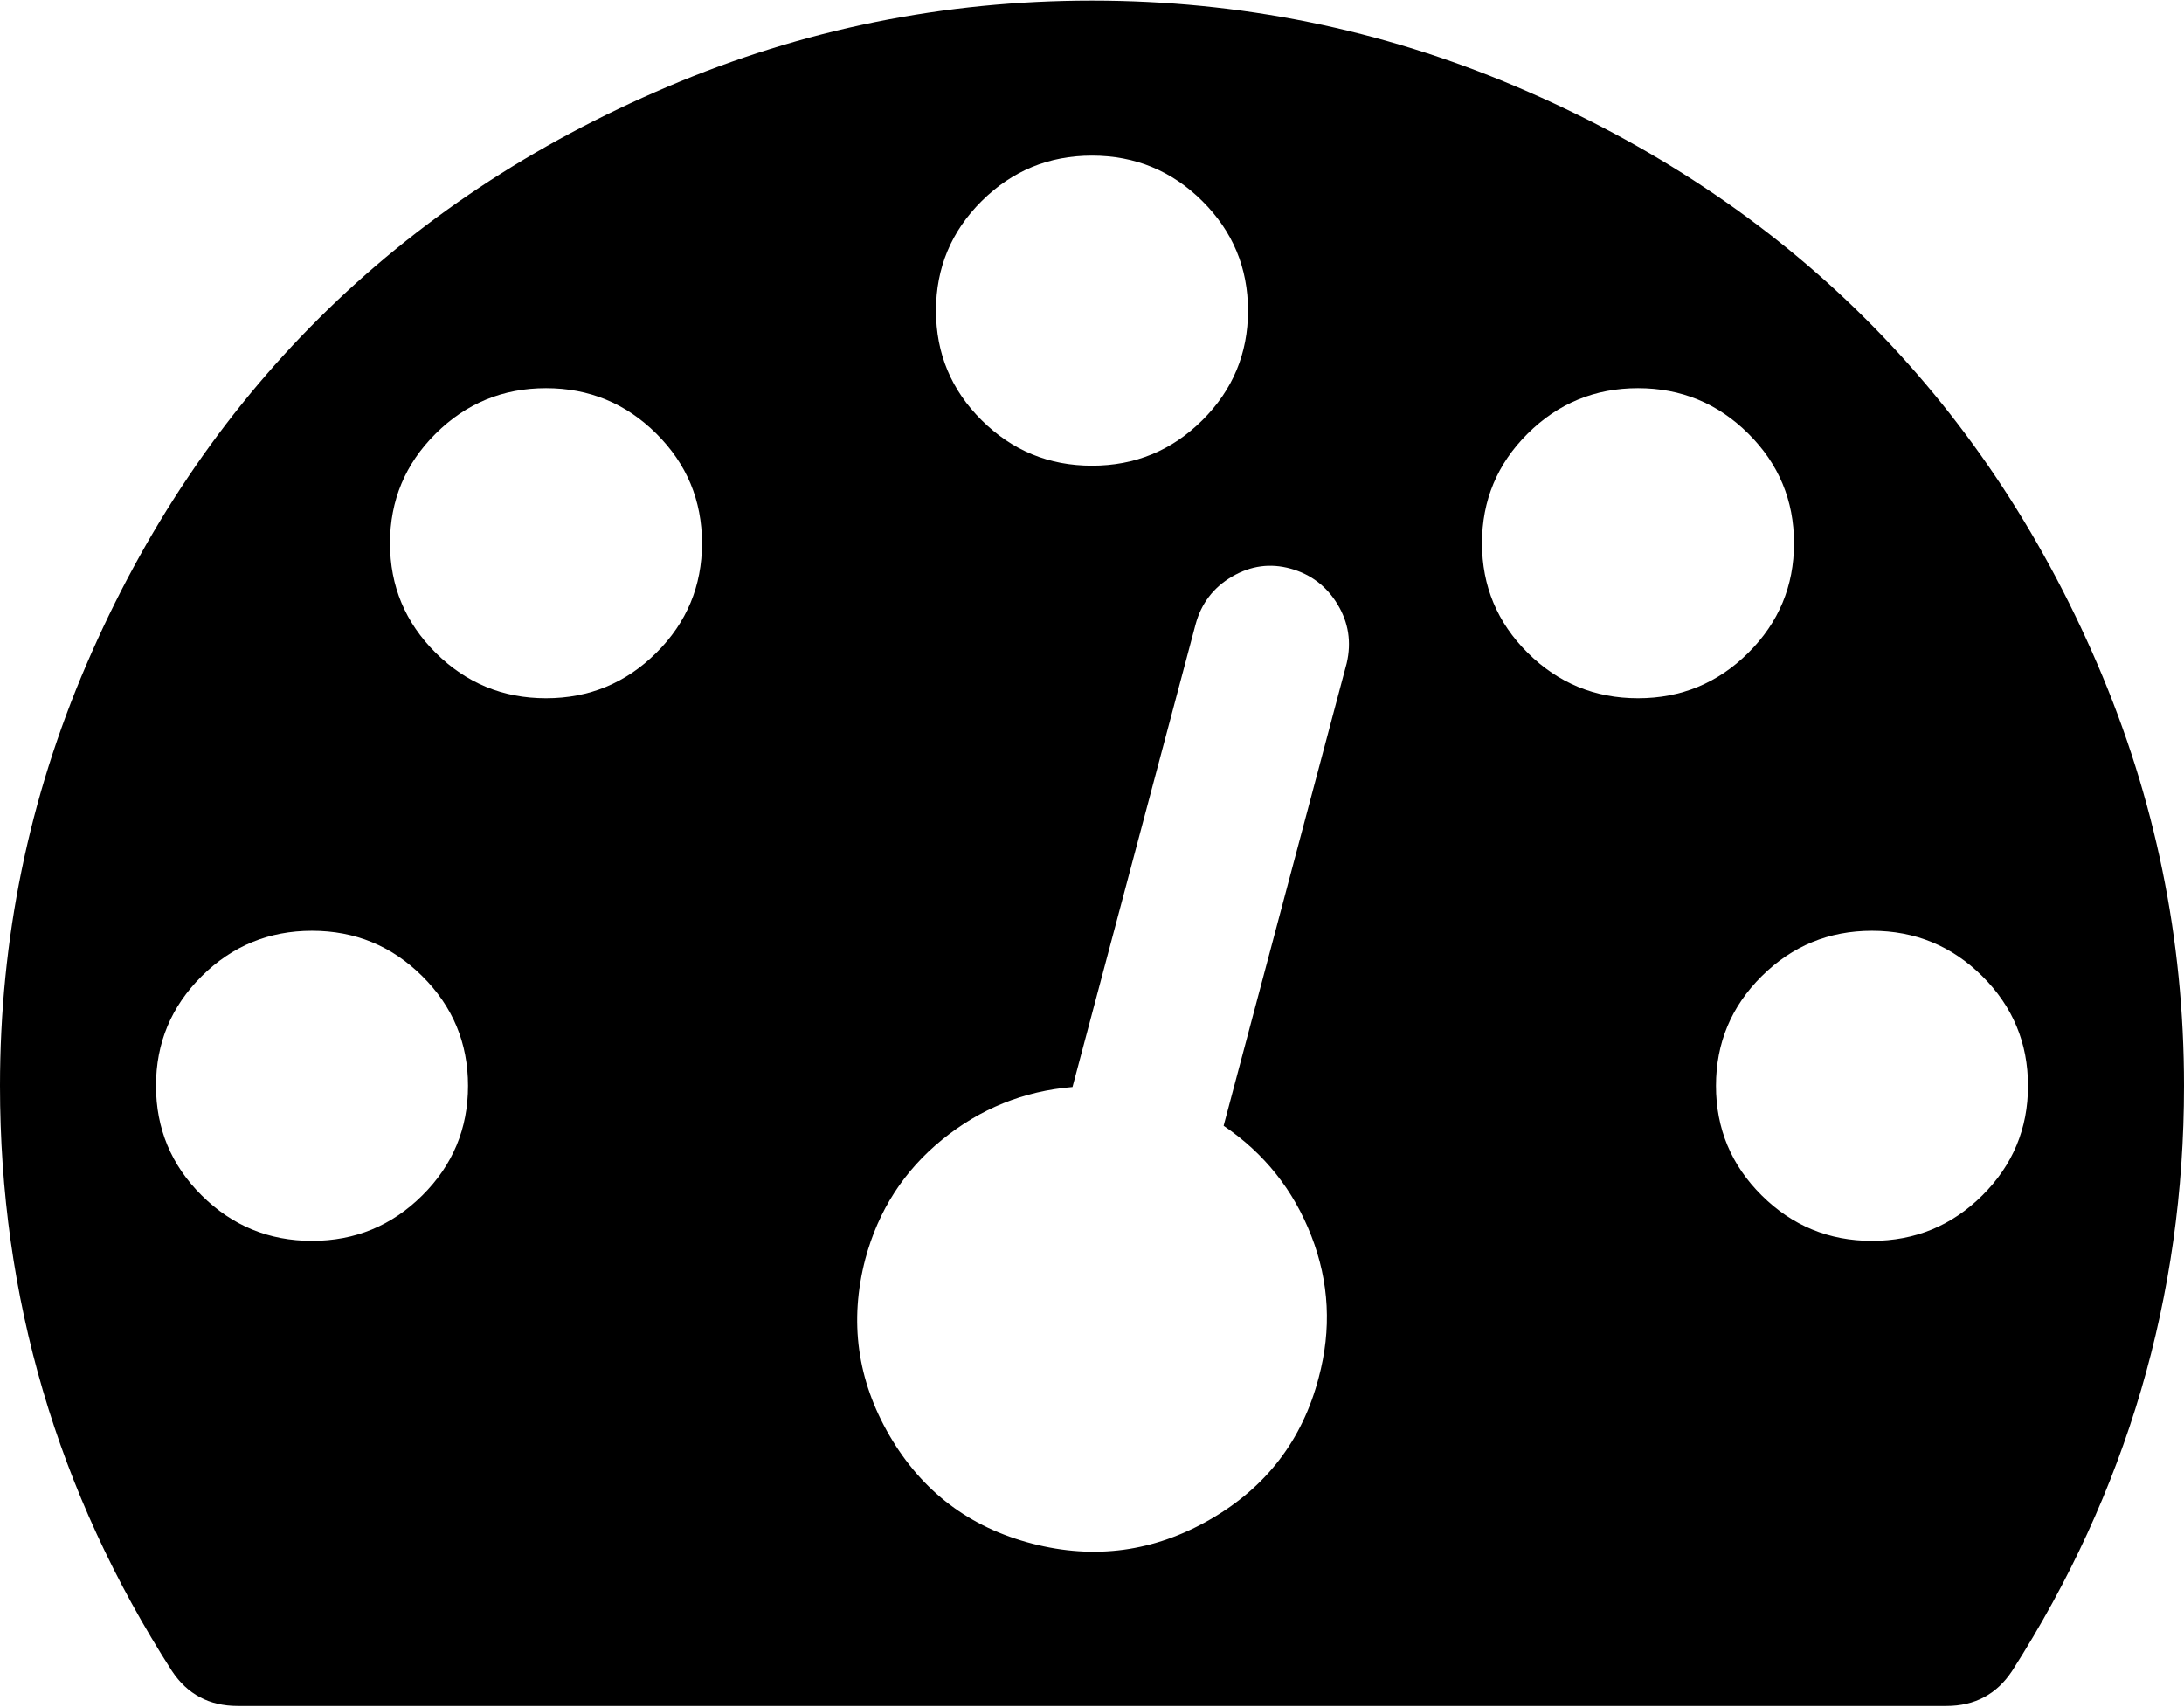
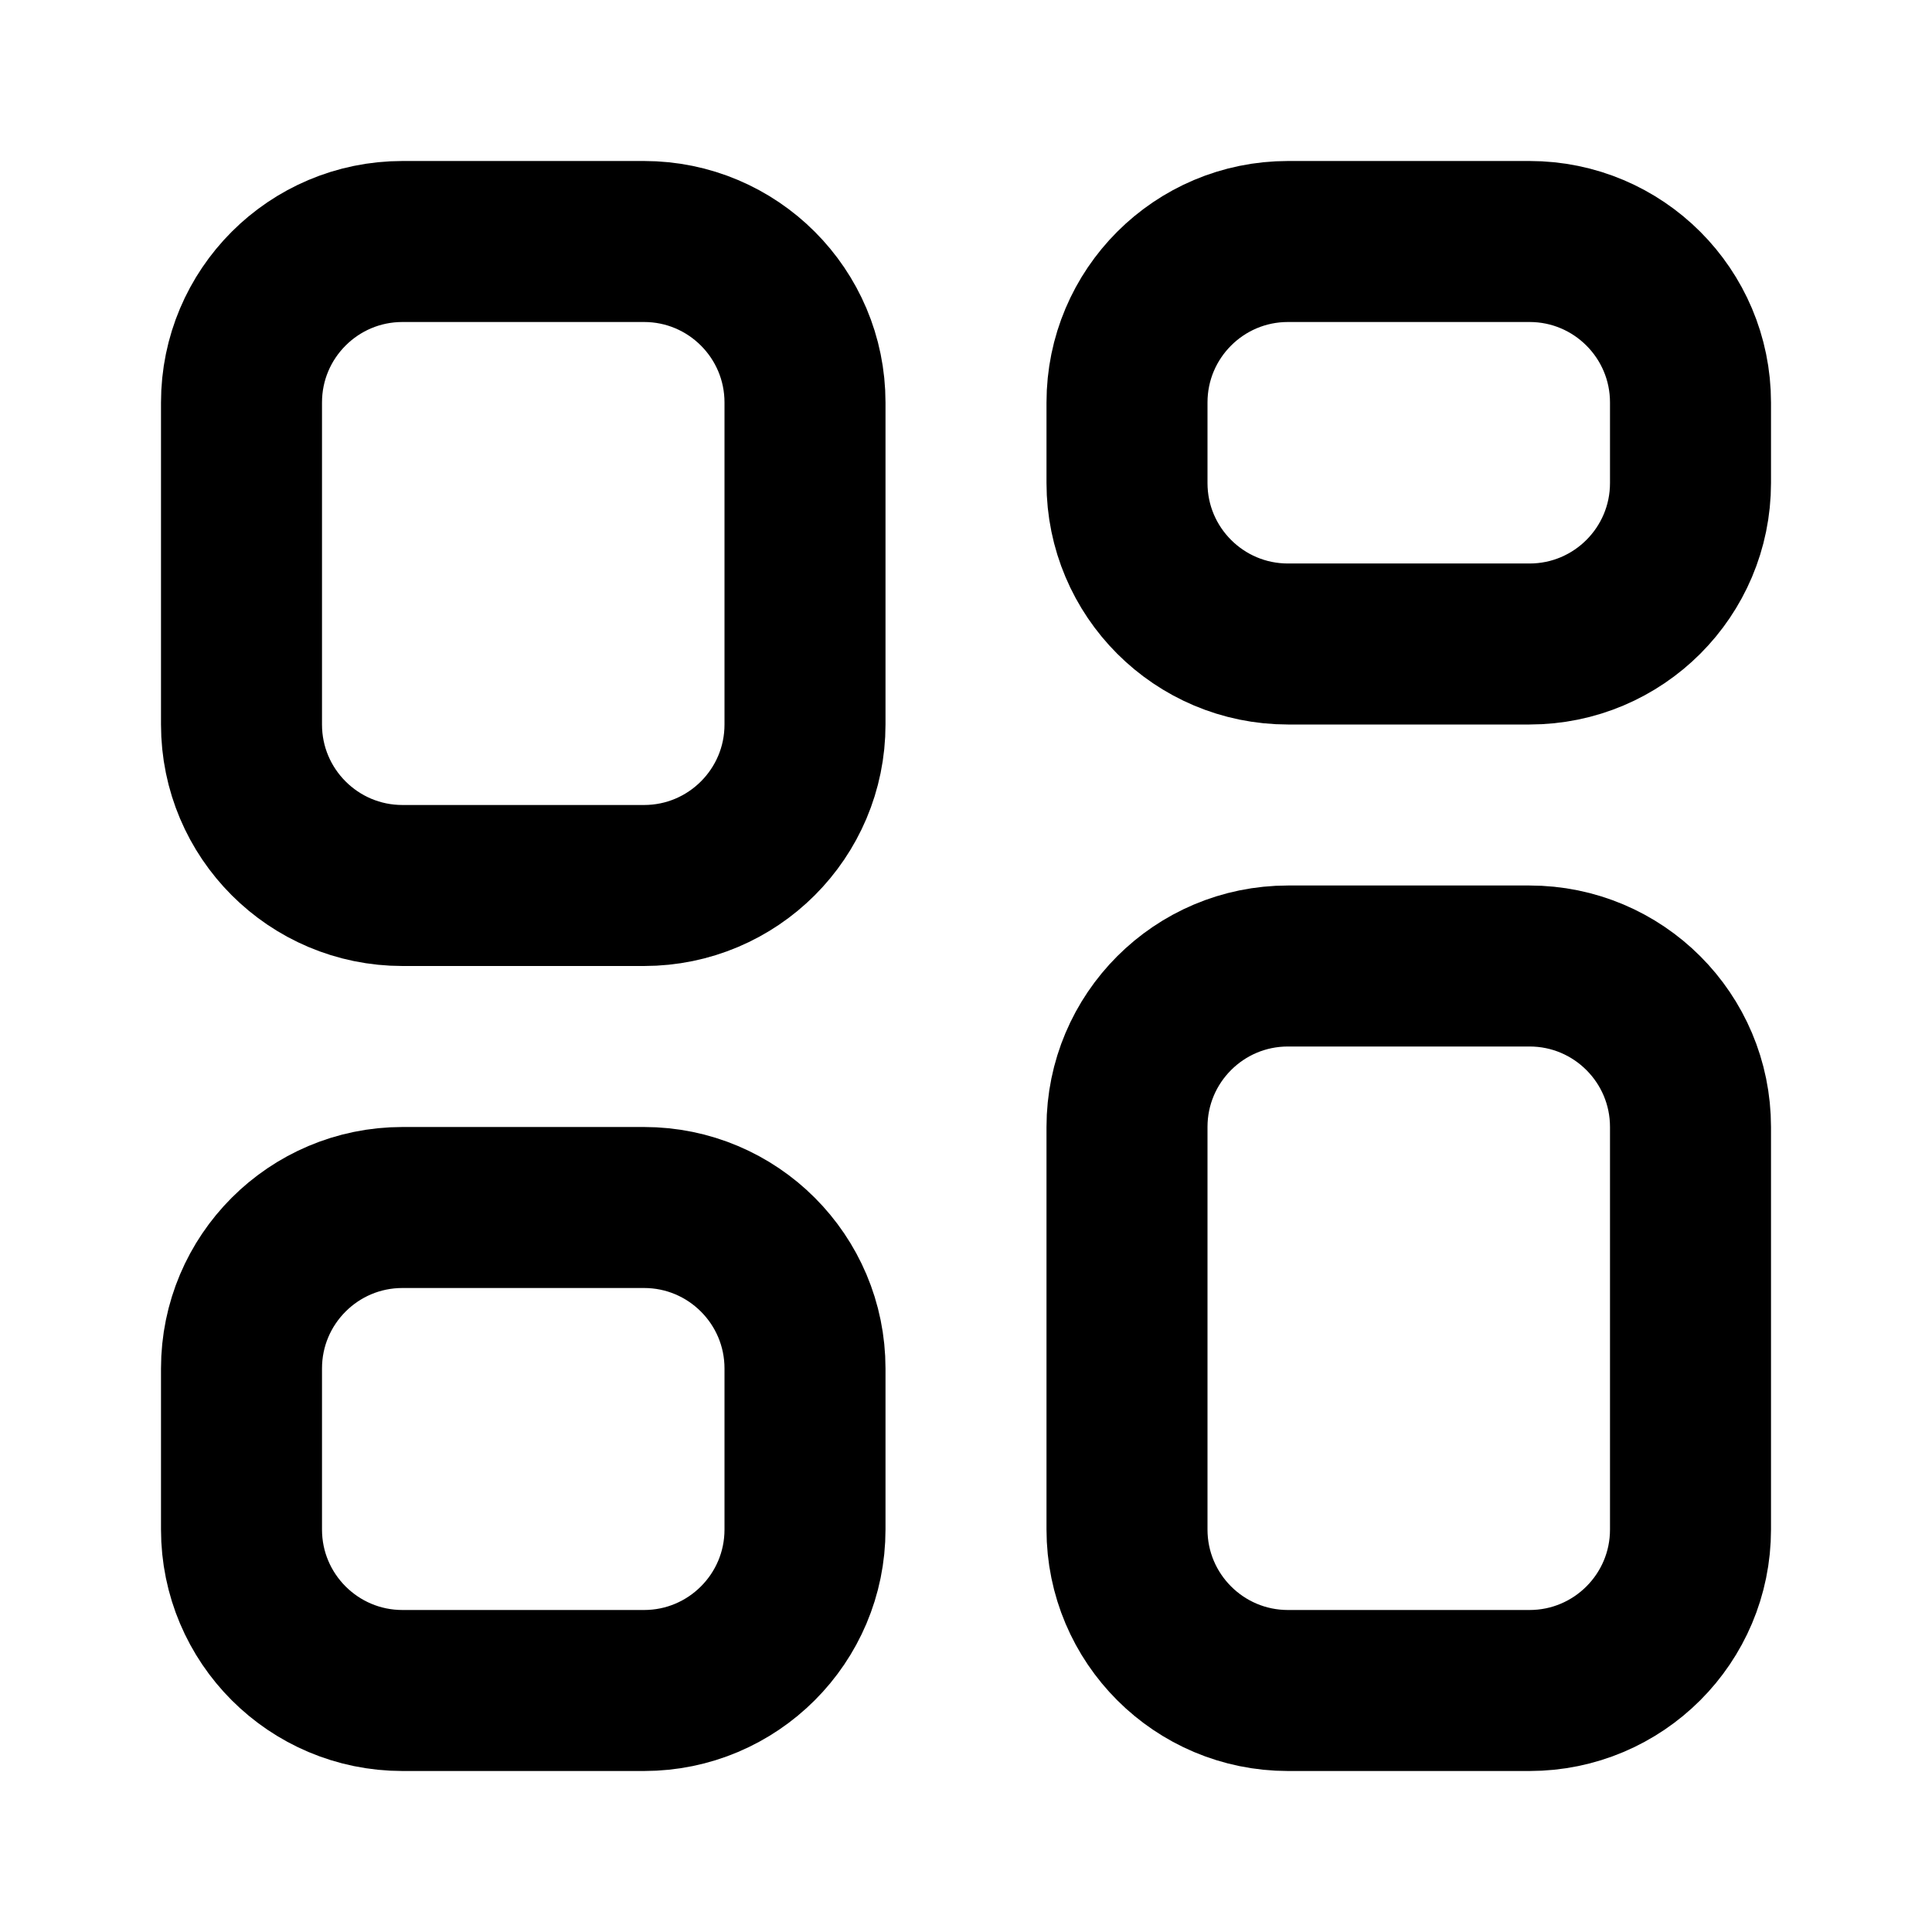
- <svg xmlns="http://www.w3.org/2000/svg" width="128" height="100">
-   <path d="M27.429 63.638c0-2.508-.893-4.65-2.679-6.424-1.786-1.775-3.94-2.662-6.464-2.662-2.524 0-4.679.887-6.465 2.662-1.785 1.774-2.678 3.916-2.678 6.424 0 2.508.893 4.65 2.678 6.424 1.786 1.775 3.94 2.662 6.465 2.662 2.524 0 4.678-.887 6.464-2.662 1.786-1.775 2.679-3.916 2.679-6.424zm13.714-31.801c0-2.508-.893-4.65-2.679-6.424-1.785-1.775-3.94-2.662-6.464-2.662-2.524 0-4.679.887-6.464 2.662-1.786 1.774-2.679 3.916-2.679 6.424 0 2.508.893 4.65 2.679 6.424 1.785 1.774 3.94 2.662 6.464 2.662 2.524 0 4.679-.888 6.464-2.662 1.786-1.775 2.679-3.916 2.679-6.424zM71.714 65.98l7.215-27.116c.285-1.23.107-2.378-.536-3.443-.643-1.064-1.56-1.762-2.75-2.094-1.19-.33-2.333-.177-3.429.462-1.095.639-1.81 1.573-2.143 2.804l-7.214 27.116c-2.857.237-5.405 1.266-7.643 3.088-2.238 1.822-3.738 4.152-4.5 6.992-.952 3.644-.476 7.098 1.429 10.364 1.905 3.265 4.69 5.37 8.357 6.317 3.667.947 7.143.474 10.429-1.42 3.285-1.892 5.404-4.66 6.357-8.305.762-2.84.619-5.607-.429-8.305-1.047-2.697-2.762-4.85-5.143-6.46zm47.143-2.342c0-2.508-.893-4.65-2.678-6.424-1.786-1.775-3.94-2.662-6.465-2.662-2.524 0-4.678.887-6.464 2.662-1.786 1.774-2.679 3.916-2.679 6.424 0 2.508.893 4.65 2.679 6.424 1.786 1.775 3.94 2.662 6.464 2.662 2.524 0 4.679-.887 6.465-2.662 1.785-1.775 2.678-3.916 2.678-6.424zm-45.714-45.43c0-2.509-.893-4.65-2.679-6.425C68.68 10.01 66.524 9.122 64 9.122c-2.524 0-4.679.887-6.464 2.661-1.786 1.775-2.679 3.916-2.679 6.425 0 2.508.893 4.65 2.679 6.424 1.785 1.774 3.94 2.662 6.464 2.662 2.524 0 4.679-.888 6.464-2.662 1.786-1.775 2.679-3.916 2.679-6.424zm32 13.629c0-2.508-.893-4.65-2.679-6.424-1.785-1.775-3.94-2.662-6.464-2.662-2.524 0-4.679.887-6.464 2.662-1.786 1.774-2.679 3.916-2.679 6.424 0 2.508.893 4.65 2.679 6.424 1.785 1.774 3.94 2.662 6.464 2.662 2.524 0 4.679-.888 6.464-2.662 1.786-1.775 2.679-3.916 2.679-6.424zM128 63.638c0 12.351-3.357 23.78-10.071 34.286-.905 1.372-2.19 2.058-3.858 2.058H13.93c-1.667 0-2.953-.686-3.858-2.058C3.357 87.465 0 76.037 0 63.638c0-8.613 1.69-16.847 5.071-24.703C8.452 31.08 13 24.312 18.714 18.634c5.715-5.68 12.524-10.199 20.429-13.559C47.048 1.715 55.333.035 64 .035c8.667 0 16.952 1.68 24.857 5.04 7.905 3.36 14.714 7.88 20.429 13.559 5.714 5.678 10.262 12.446 13.643 20.301 3.38 7.856 5.071 16.09 5.071 24.703z" />
+ <svg xmlns="http://www.w3.org/2000/svg" viewBox="0 0 24 24">
+   <rect x="3" y="3" width="7" height="8" rx="2" fill="none" stroke="currentColor" stroke-width="2" />
+   <rect x="14" y="3" width="7" height="5" rx="2" fill="none" stroke="currentColor" stroke-width="2" />
+   <rect x="14" y="12" width="7" height="9" rx="2" fill="none" stroke="currentColor" stroke-width="2" />
+   <rect x="3" y="15" width="7" height="6" rx="2" fill="none" stroke="currentColor" stroke-width="2" />
</svg>
